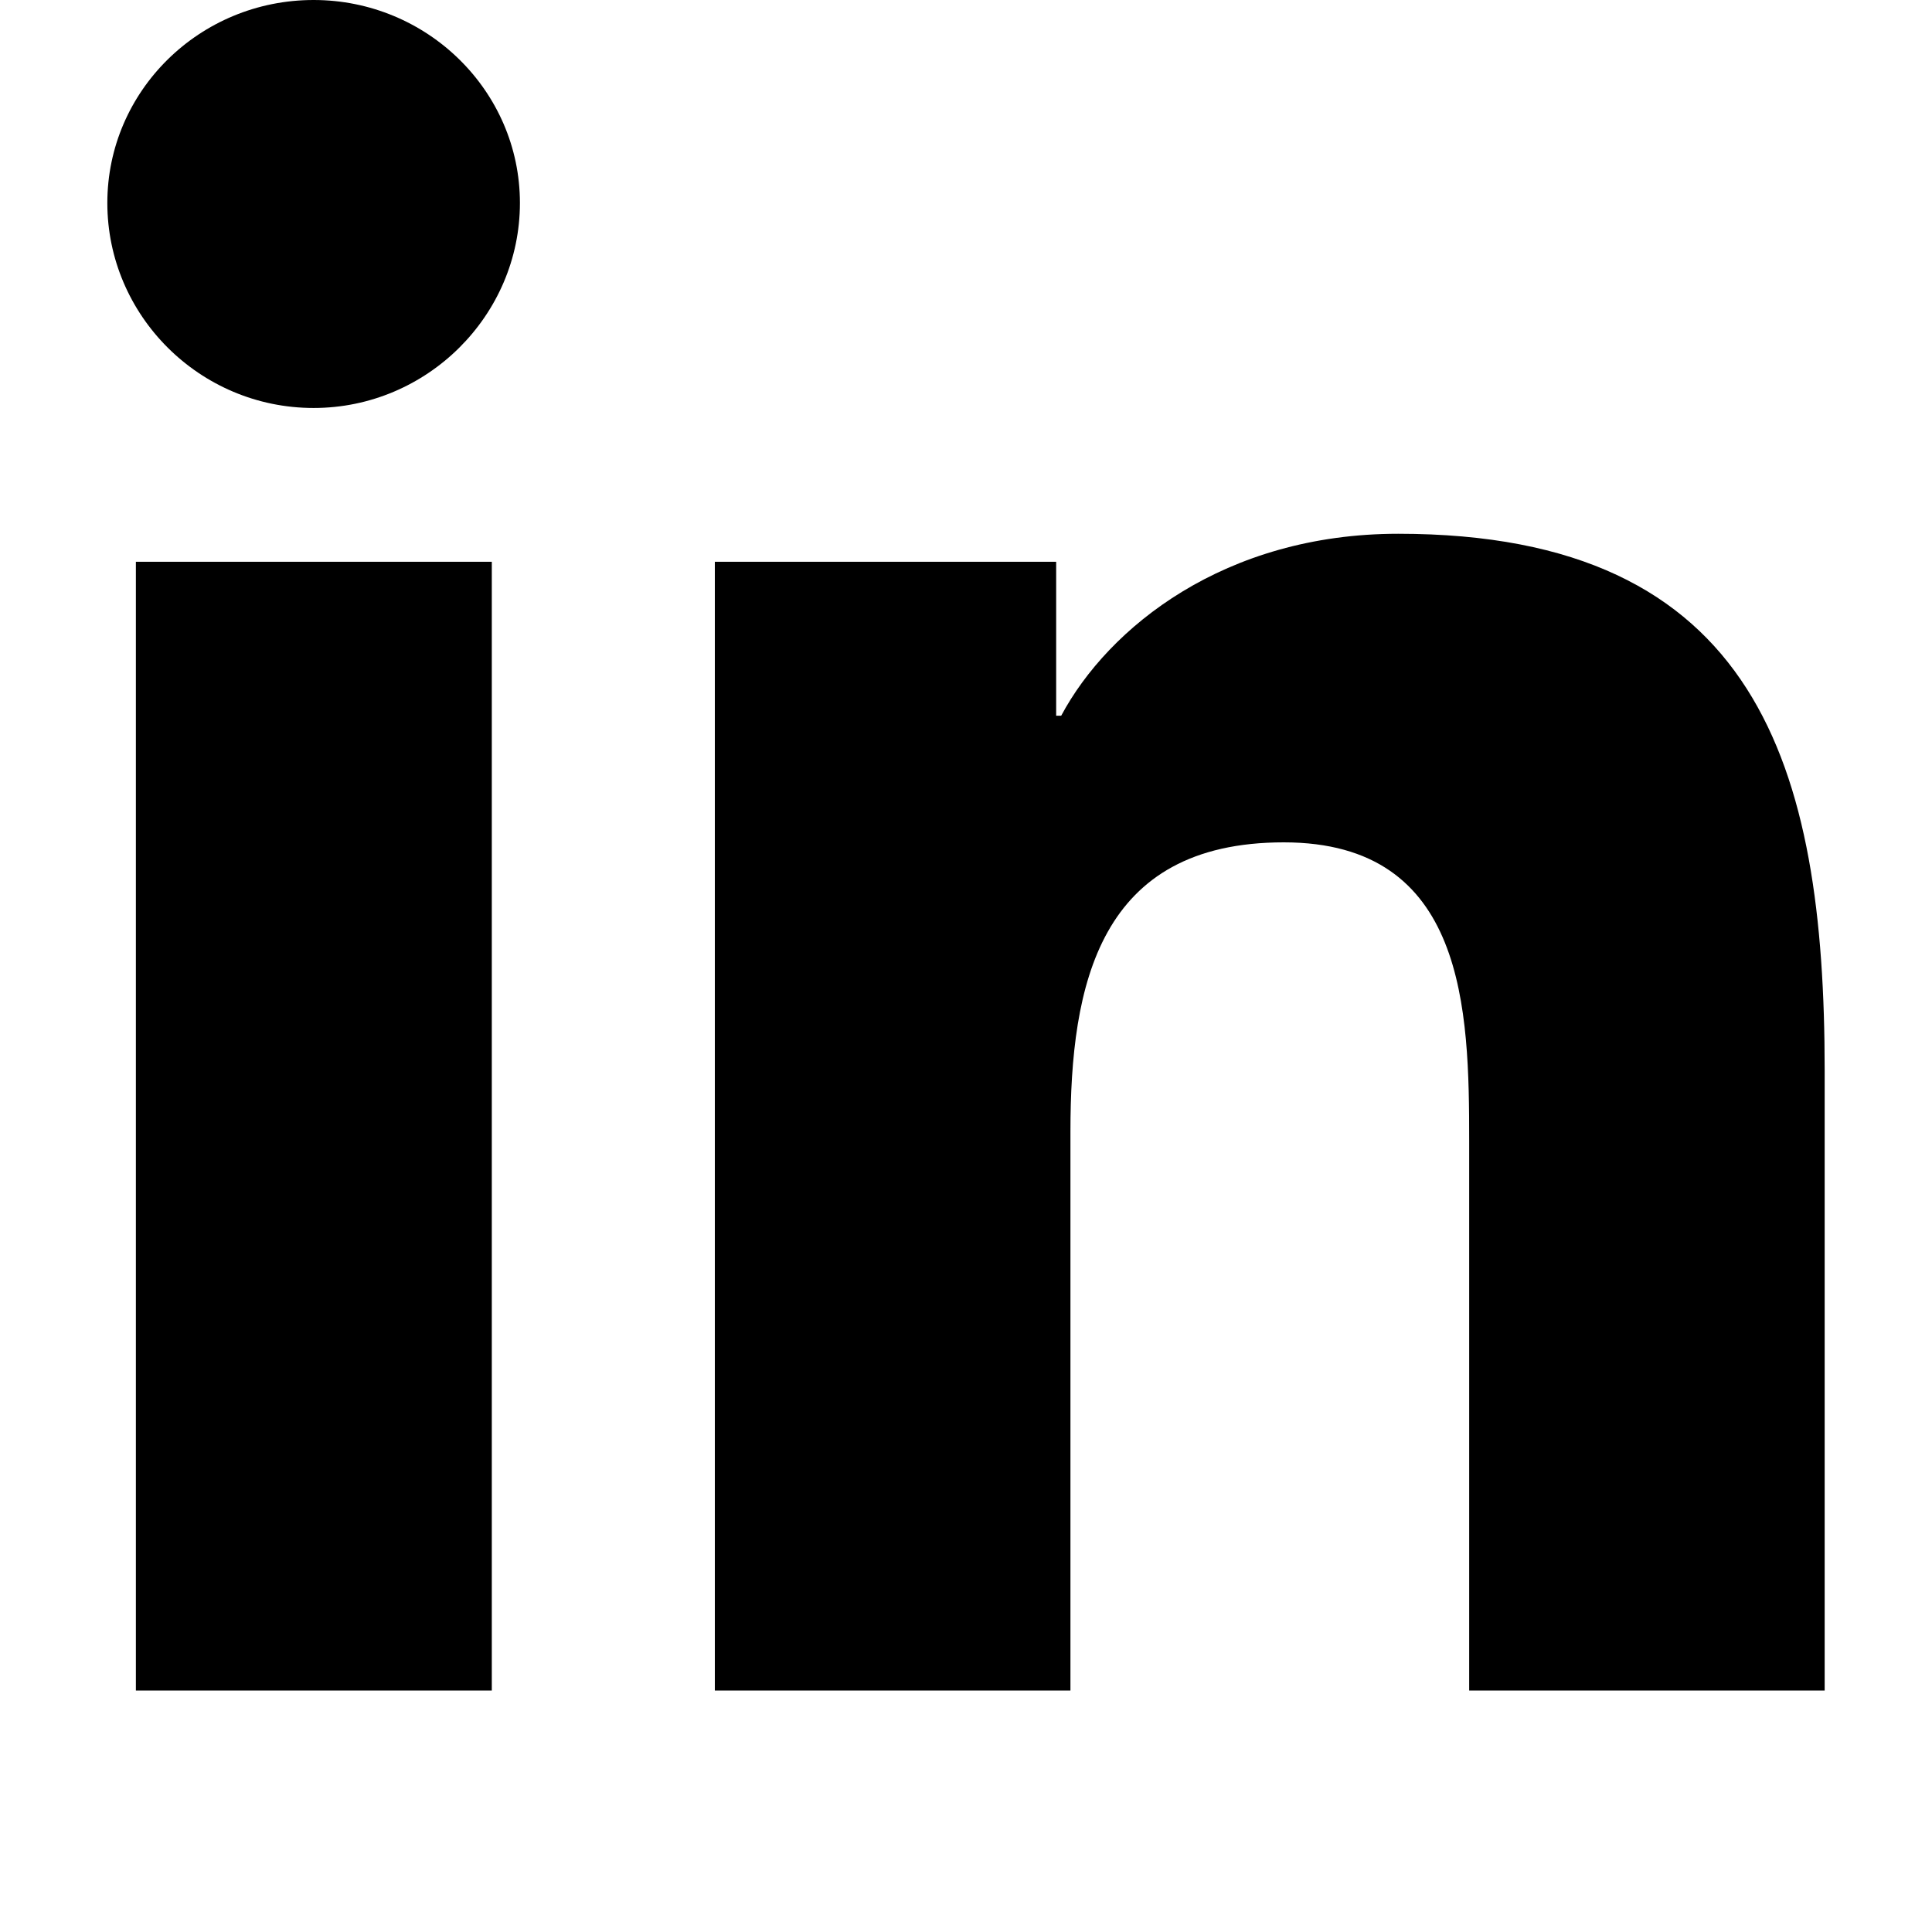
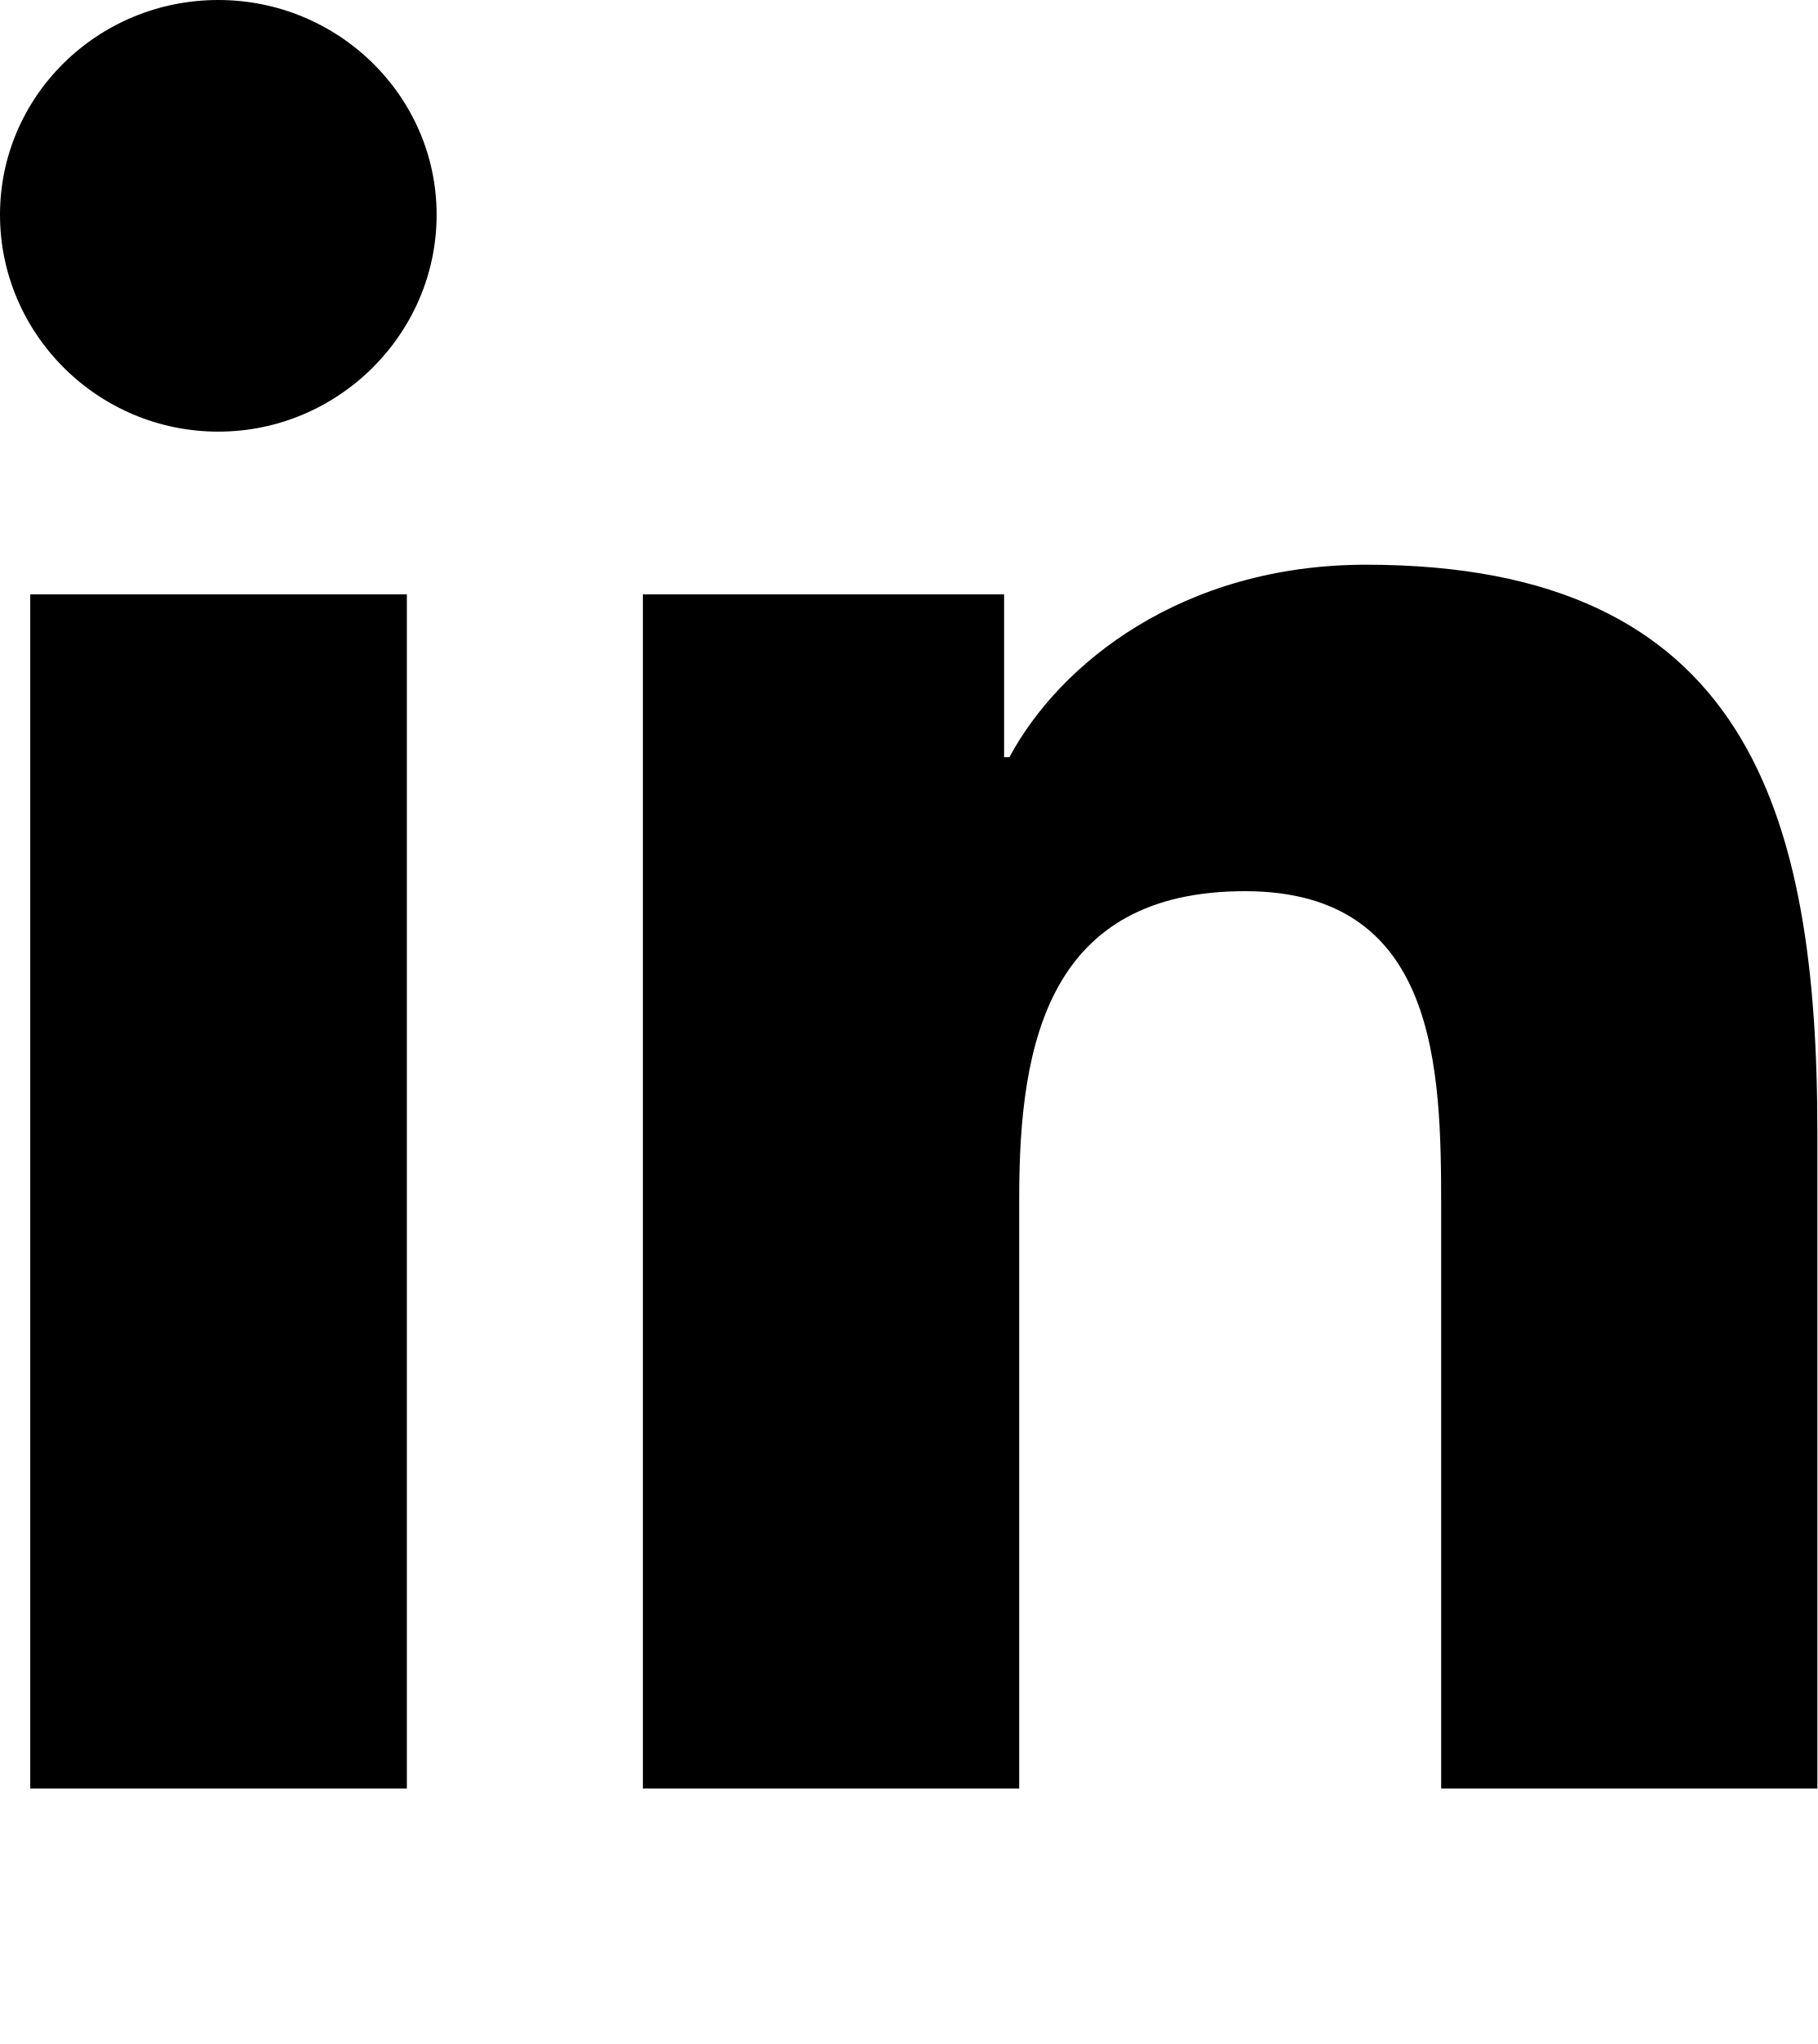
- <svg xmlns="http://www.w3.org/2000/svg" width="px" height="18px" viewBox="0 0 18 18" version="1.1">
+ <svg xmlns="http://www.w3.org/2000/svg" width="16px" height="18px" viewBox="0 0 16 18" version="1.1">
  <g id="surface1">
-     <path style=" stroke:none;fill-rule:nonzero;fill:rgb(0%,0%,0%);fill-opacity:1;" d="M 4.582 15.75 L 1.266 15.75 L 1.266 5.234 L 4.582 5.234 Z M 2.922 3.801 C 1.859 3.801 1 2.938 1 1.891 C 1 0.848 1.859 0 2.922 0 C 3.98 0 4.844 0.848 4.844 1.891 C 4.844 2.938 3.98 3.801 2.922 3.801 Z M 16.996 15.75 L 13.688 15.75 L 13.688 10.633 C 13.688 9.41 13.66 7.848 11.961 7.848 C 10.238 7.848 9.973 9.172 9.973 10.543 L 9.973 15.75 L 6.66 15.75 L 6.66 5.234 L 9.84 5.234 L 9.84 6.668 L 9.887 6.668 C 10.328 5.844 11.41 4.973 13.027 4.973 C 16.383 4.973 17 7.148 17 9.973 L 17 15.75 Z M 16.996 15.75 " />
+     <path style=" stroke:none;fill-rule:nonzero;fill:rgb(0%,0%,0%);fill-opacity:1;" d="M 3.582 15.75 L 0.266 15.75 L 0.266 5.234 L 3.582 5.234 Z M 1.922 3.801 C 0.859 3.801 0 2.938 0 1.891 C 0 0.848 0.859 0 1.922 0 C 2.98 0 3.844 0.848 3.844 1.891 C 3.844 2.938 2.98 3.801 1.922 3.801 Z M 15.996 15.75 L 12.688 15.75 L 12.688 10.633 C 12.688 9.41 12.66 7.848 10.961 7.848 C 9.238 7.848 8.973 9.172 8.973 10.543 L 8.973 15.75 L 5.66 15.75 L 5.66 5.234 L 8.84 5.234 L 8.84 6.668 L 8.887 6.668 C 9.328 5.844 10.41 4.973 12.027 4.973 C 15.383 4.973 16 7.148 16 9.973 L 16 15.75 Z M 15.996 15.75 " />
  </g>
</svg>
